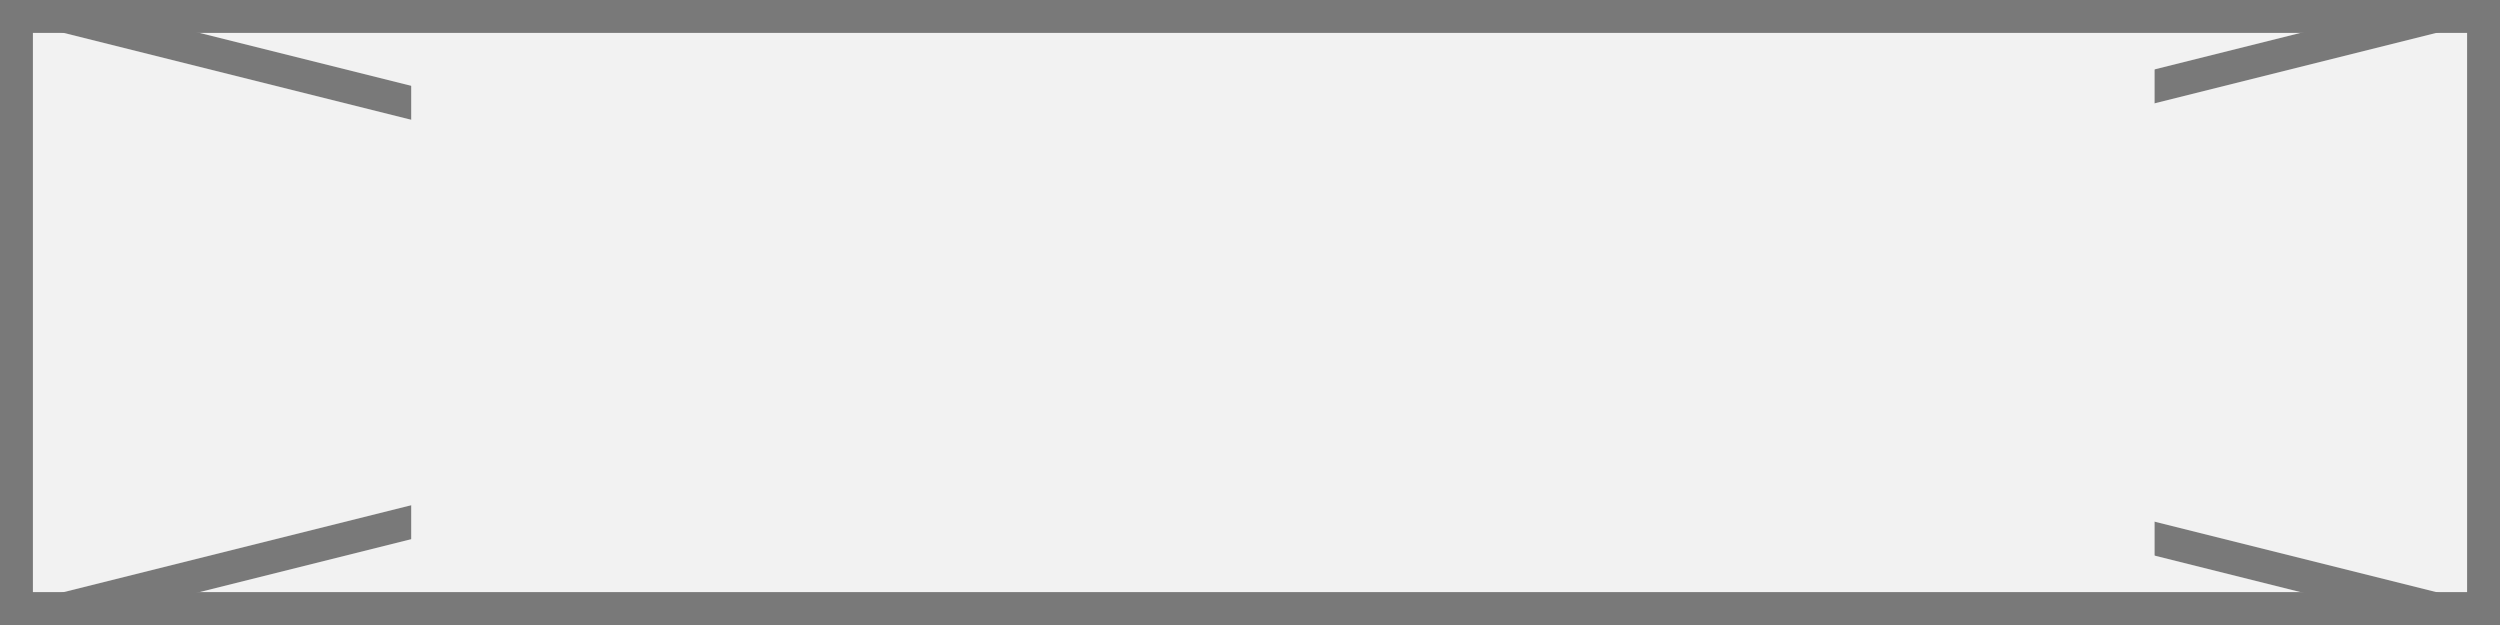
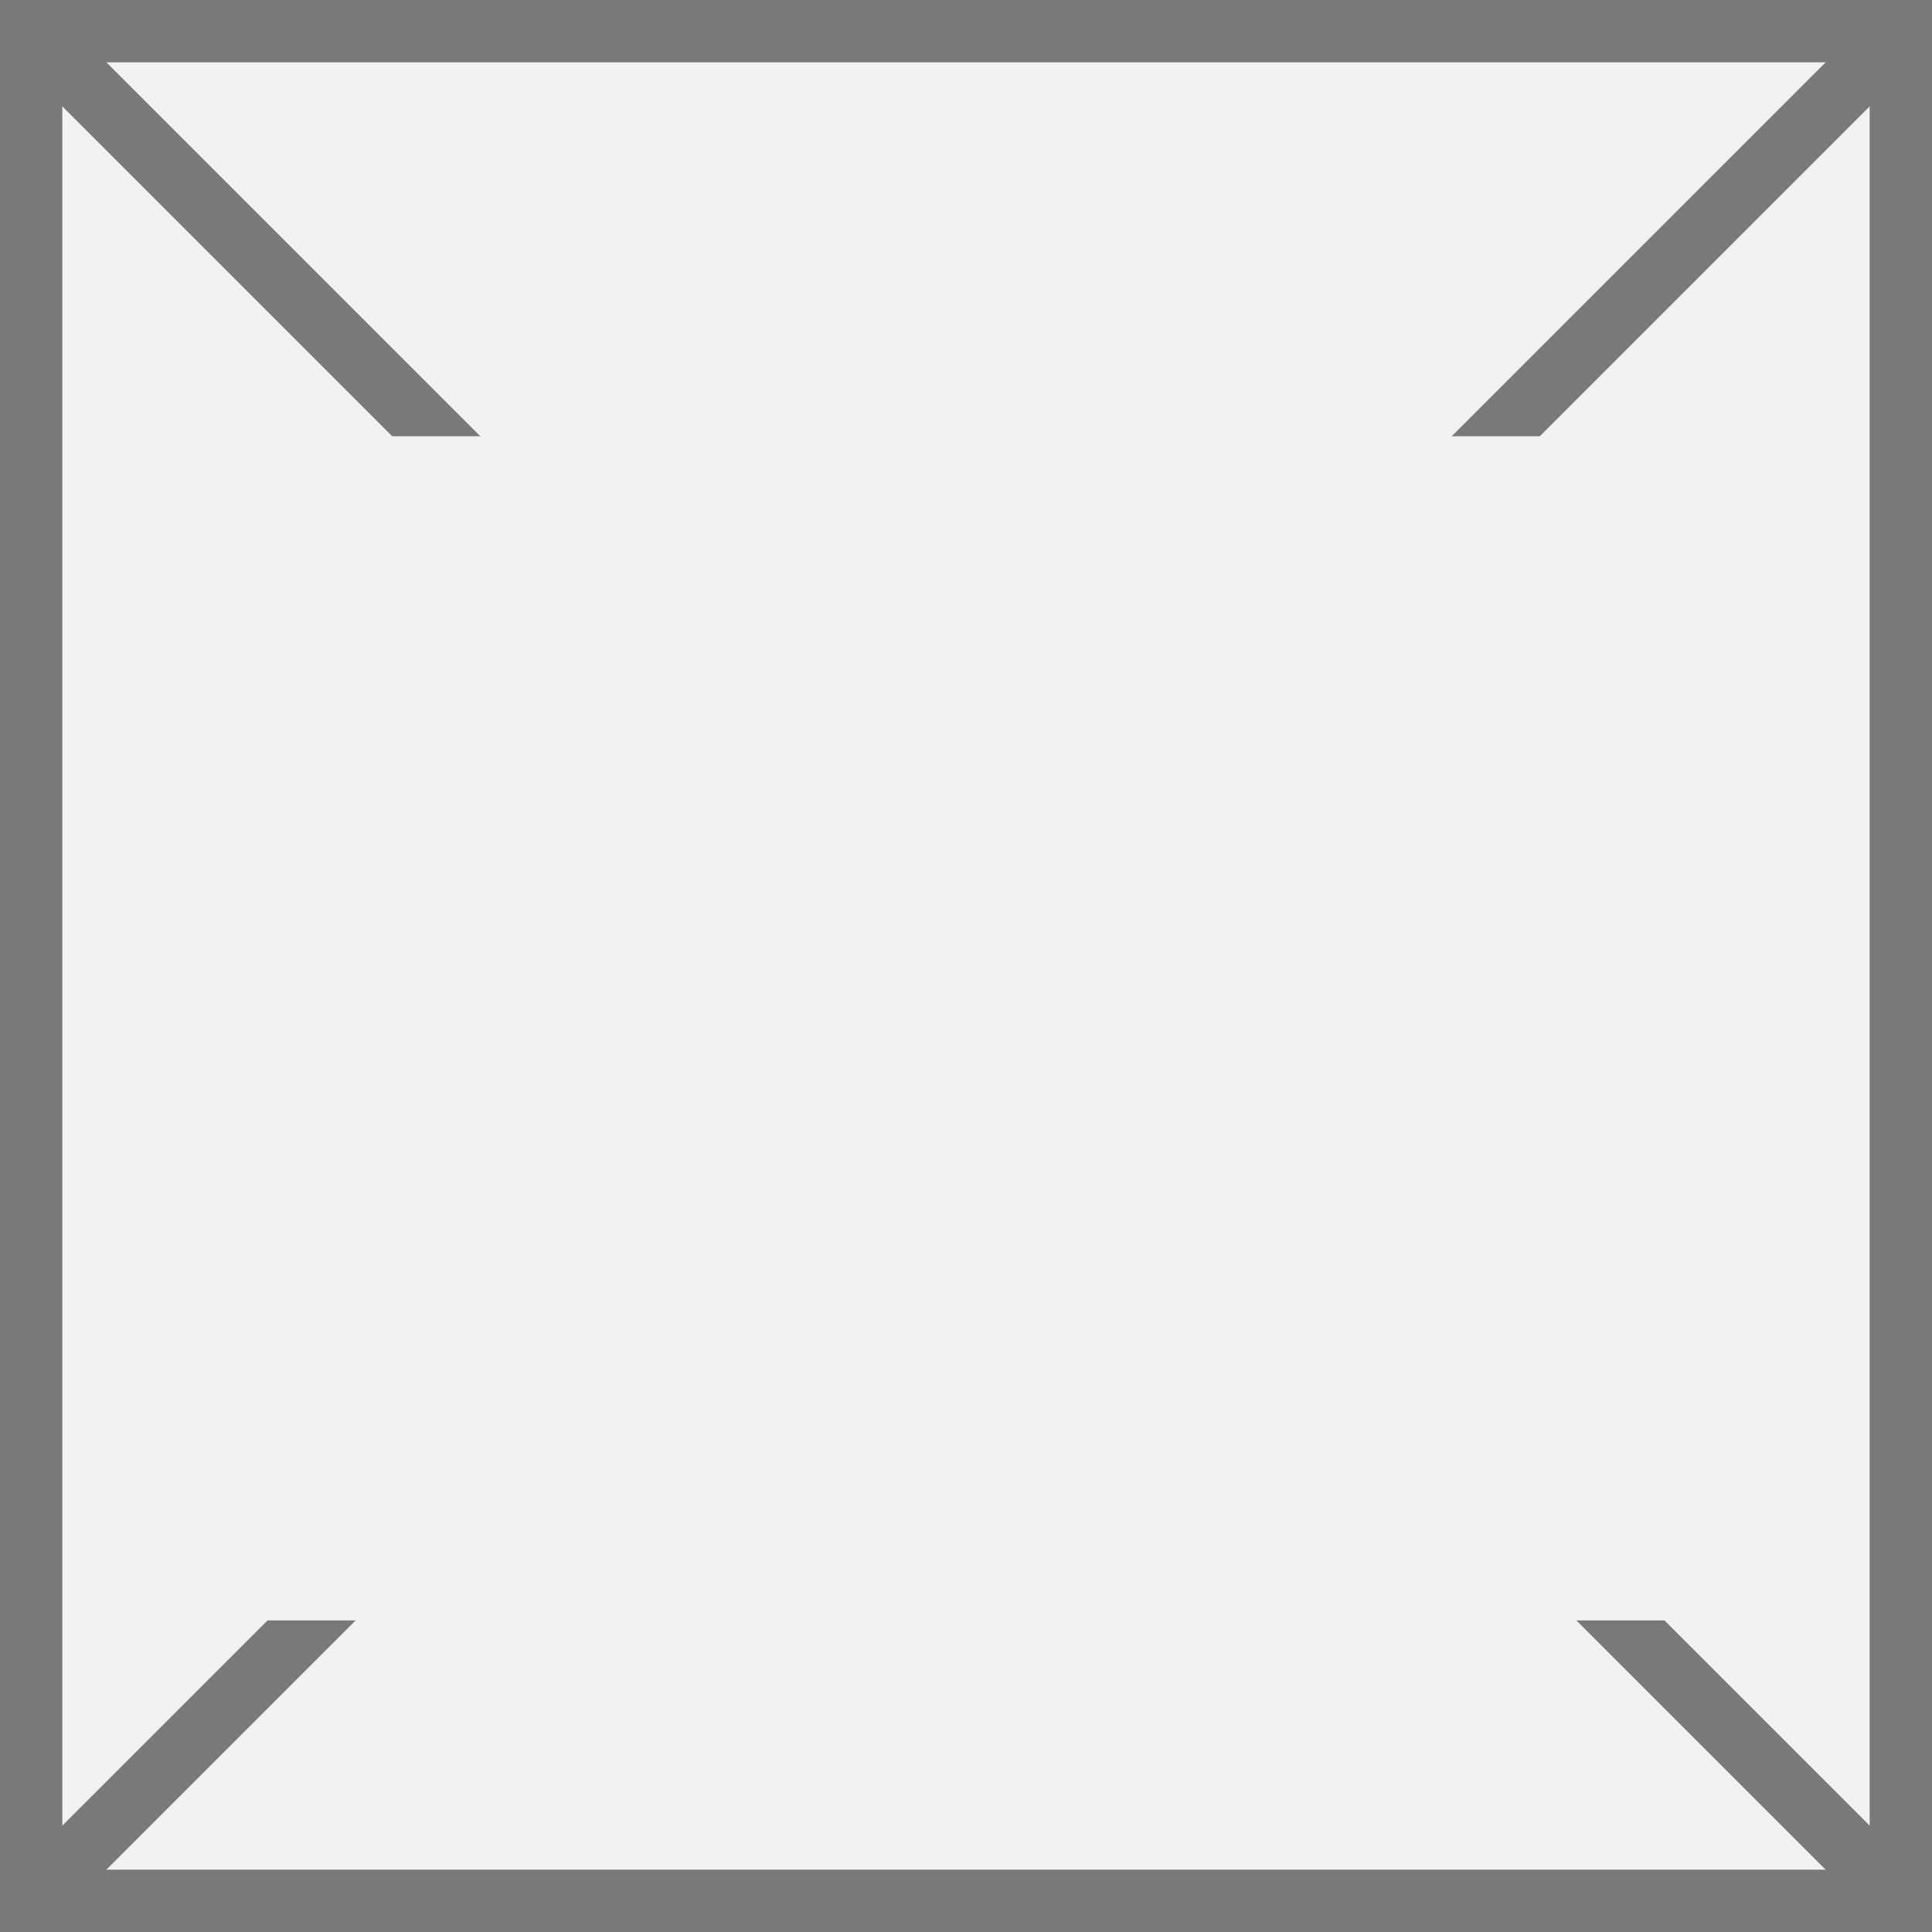
- <svg xmlns="http://www.w3.org/2000/svg" version="1.1" width="76px" height="19px">
+ <svg xmlns="http://www.w3.org/2000/svg" version="1.1" width="31px" height="31px">
  <defs>
-     <mask fill="white" id="clip246">
-       <path d="M 651.5 241  L 704.5 241  L 704.5 263  L 651.5 263  Z M 639 242  L 715 242  L 715 261  L 639 261  Z " fill-rule="evenodd" />
+     <mask fill="white" id="clip161">
+       <path d="M 418.711 101  L 444.289 101  L 444.289 120  L 418.711 120  Z M 415 94  L 446 94  L 446 125  L 415 125  Z " fill-rule="evenodd" />
    </mask>
  </defs>
-   <g transform="matrix(1 0 0 1 -639 -242 )">
-     <path d="M 639.5 242.5  L 714.5 242.5  L 714.5 260.5  L 639.5 260.5  L 639.5 242.5  Z " fill-rule="nonzero" fill="#f2f2f2" stroke="none" />
-     <path d="M 639.5 242.5  L 714.5 242.5  L 714.5 260.5  L 639.5 260.5  L 639.5 242.5  Z " stroke-width="1" stroke="#797979" fill="none" />
-     <path d="M 640.94 242.485  L 713.06 260.515  M 713.06 242.485  L 640.94 260.515  " stroke-width="1" stroke="#797979" fill="none" mask="url(#clip246)" />
+   <g transform="matrix(1 0 0 1 -415 -94 )">
+     <path d="M 415.5 94.5  L 445.5 94.5  L 445.5 124.5  L 415.5 124.5  L 415.5 94.5  Z " fill-rule="nonzero" fill="#f2f2f2" stroke="none" />
+     <path d="M 415.5 94.5  L 445.5 94.5  L 445.5 124.5  L 415.5 124.5  L 415.5 94.5  Z " stroke-width="1" stroke="#797979" fill="none" />
+     <path d="M 415.354 94.354  L 445.646 124.646  M 445.646 94.354  L 415.354 124.646  " stroke-width="1" stroke="#797979" fill="none" mask="url(#clip161)" />
  </g>
</svg>
